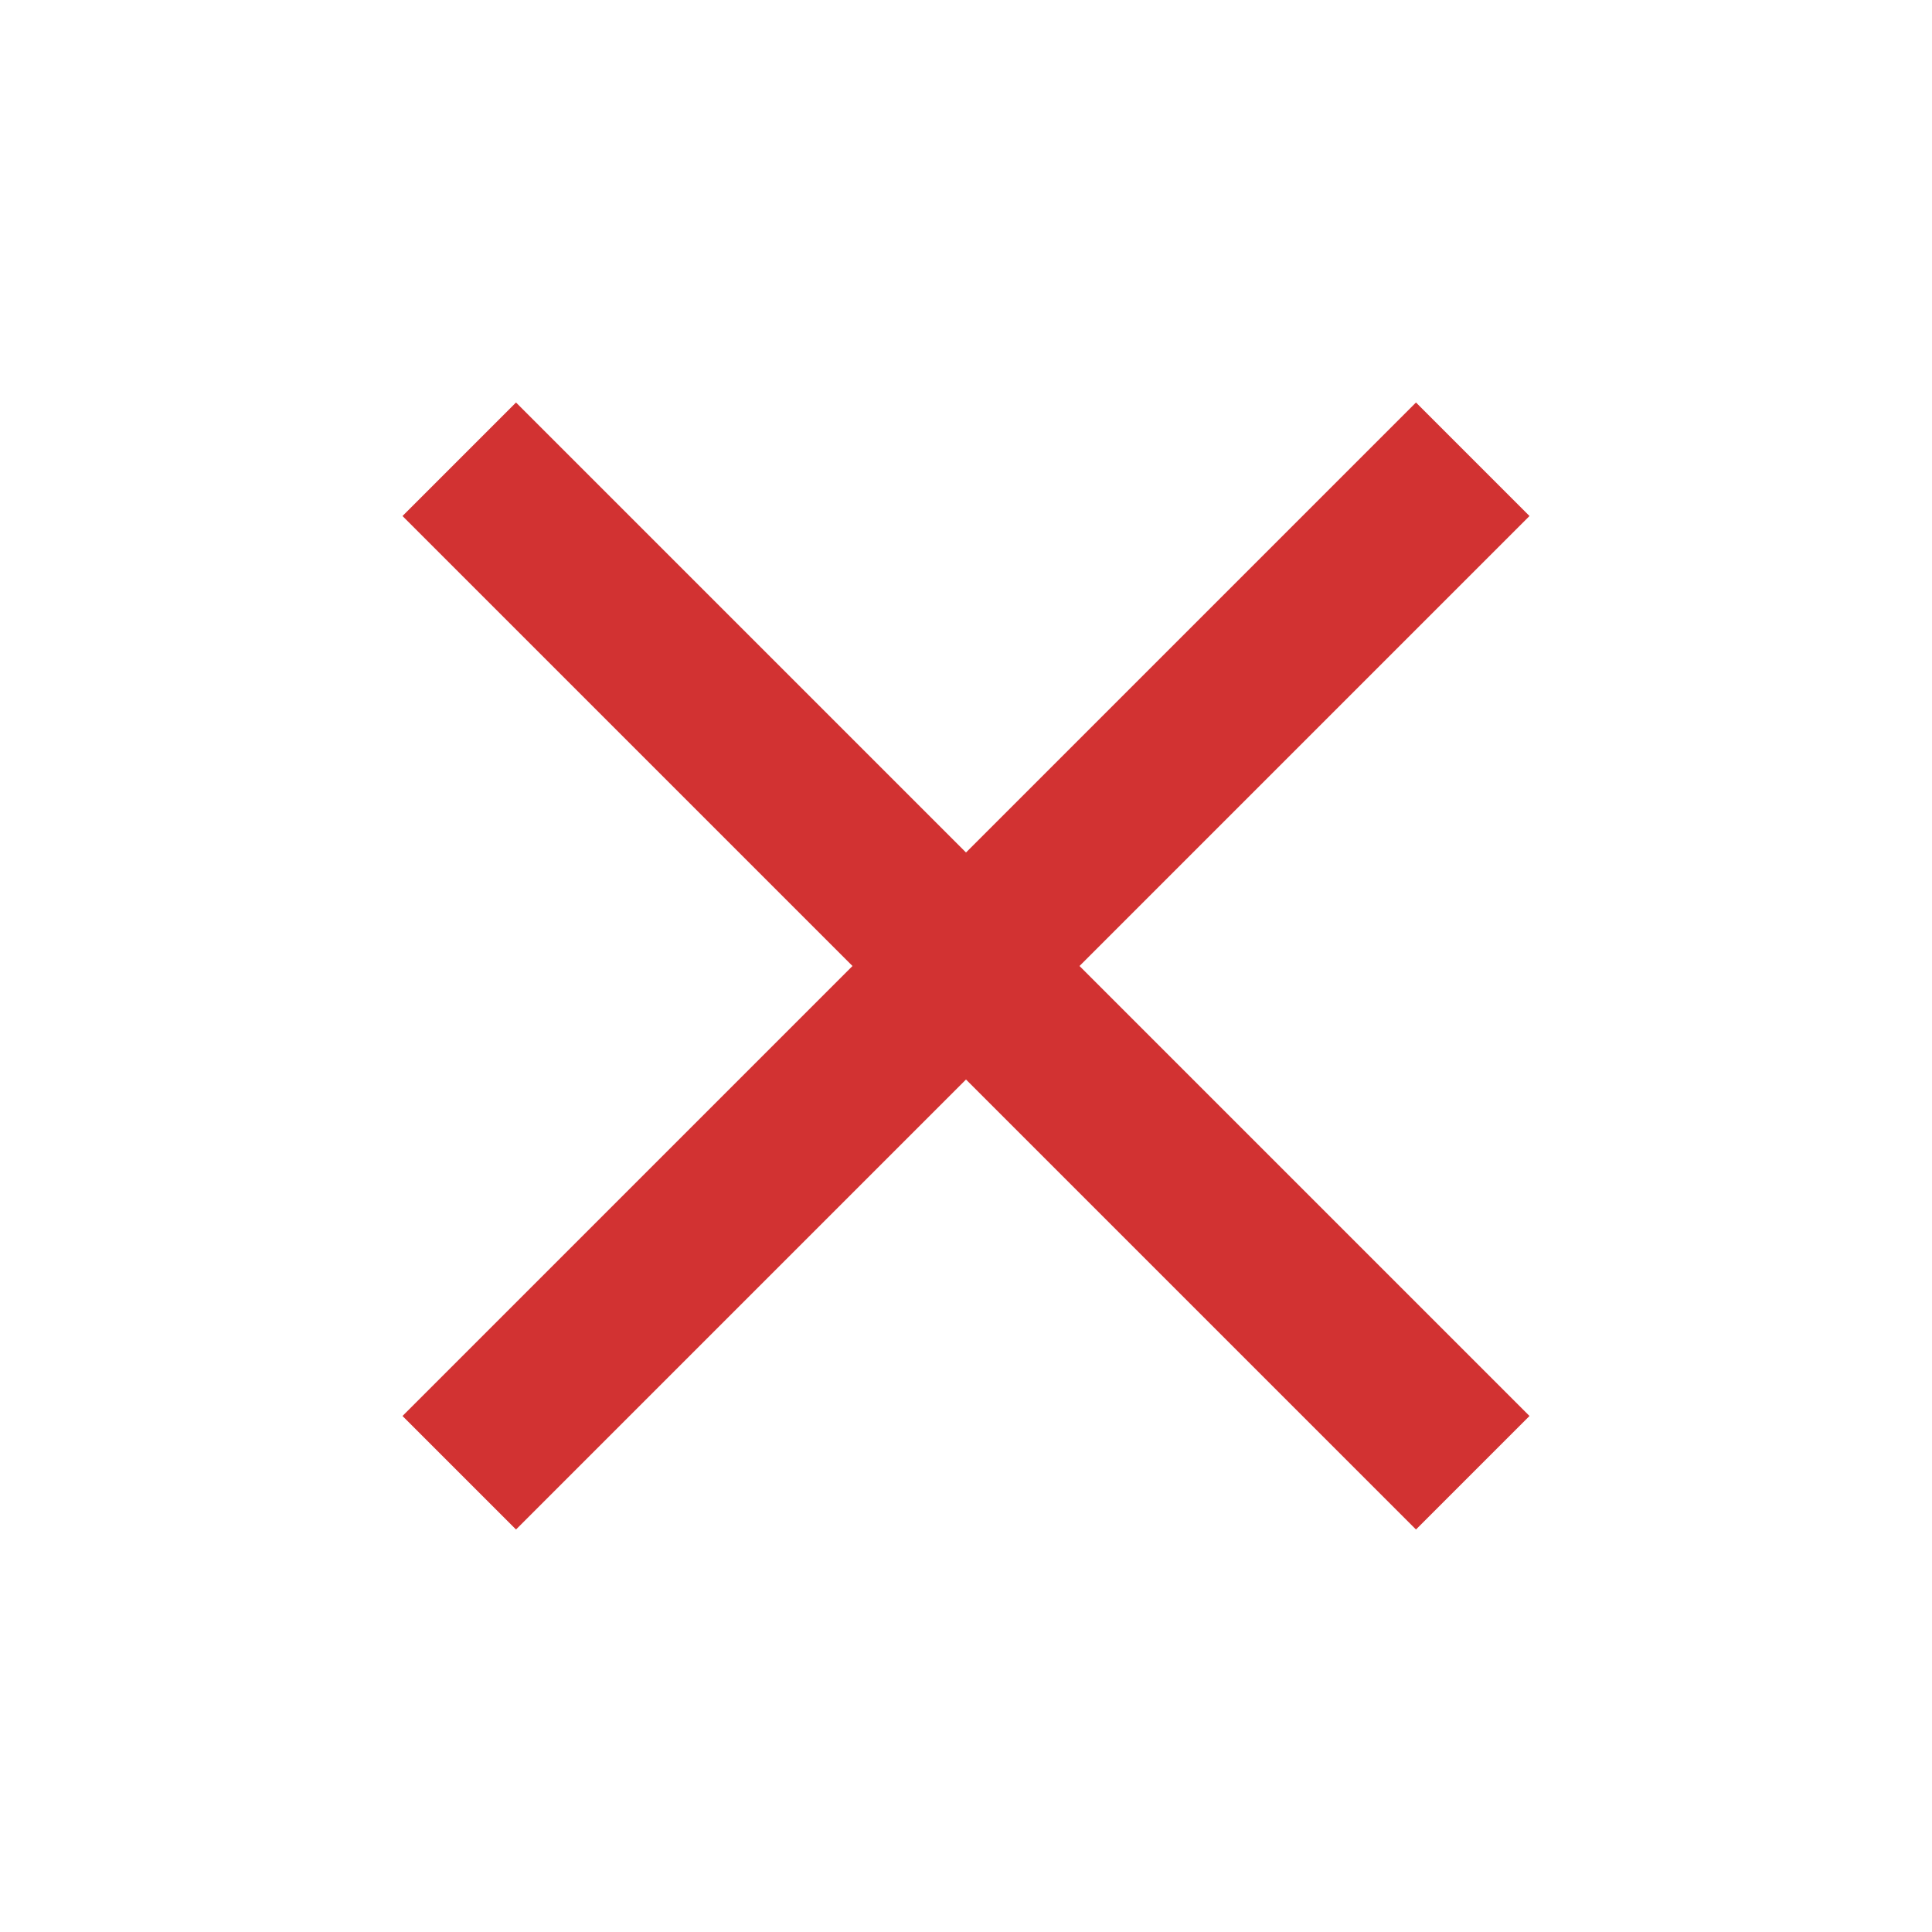
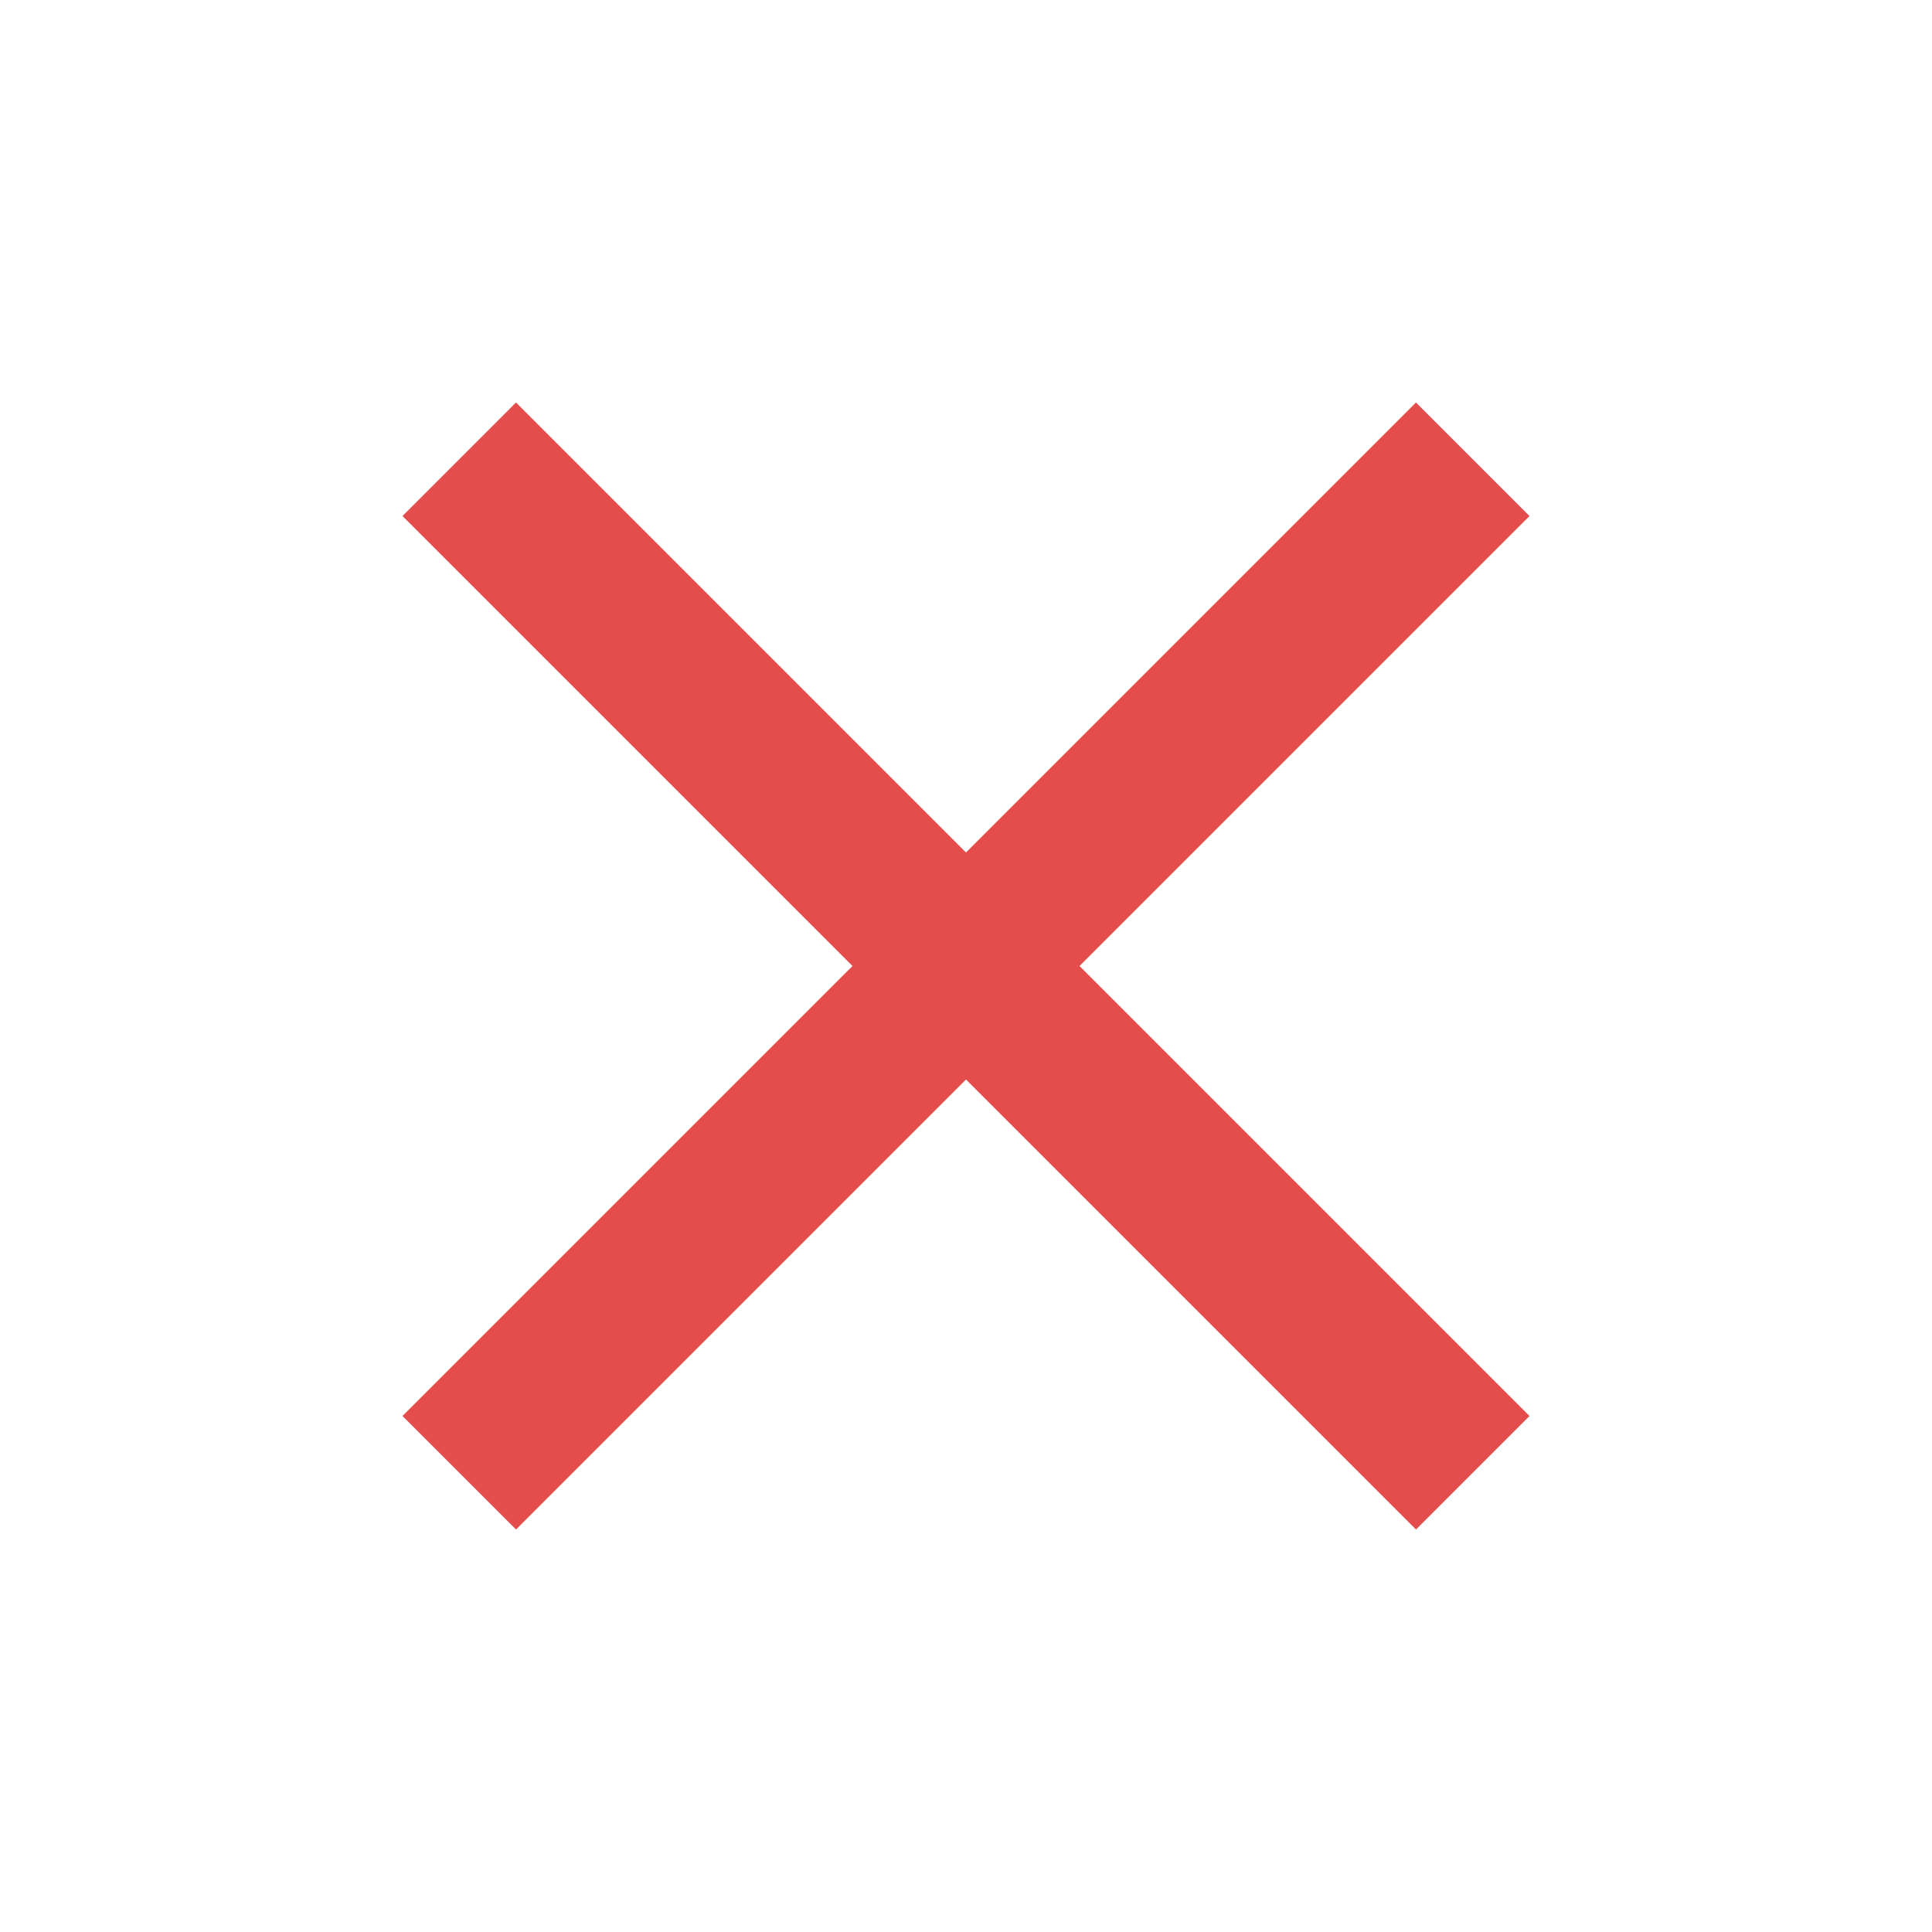
- <svg xmlns="http://www.w3.org/2000/svg" fill="#D23232" height="24" viewBox="0 0 24 24" width="24">
+ <svg xmlns="http://www.w3.org/2000/svg" fill="#E54C4C" height="24" viewBox="0 0 24 24" width="24">
  <path d="M19 6.41L17.59 5 12 10.59 6.41 5 5 6.41 10.59 12 5 17.59 6.41 19 12 13.41 17.59 19 19 17.59 13.41 12z" />
  <path d="M0 0h24v24H0z" fill="none" />
</svg>
